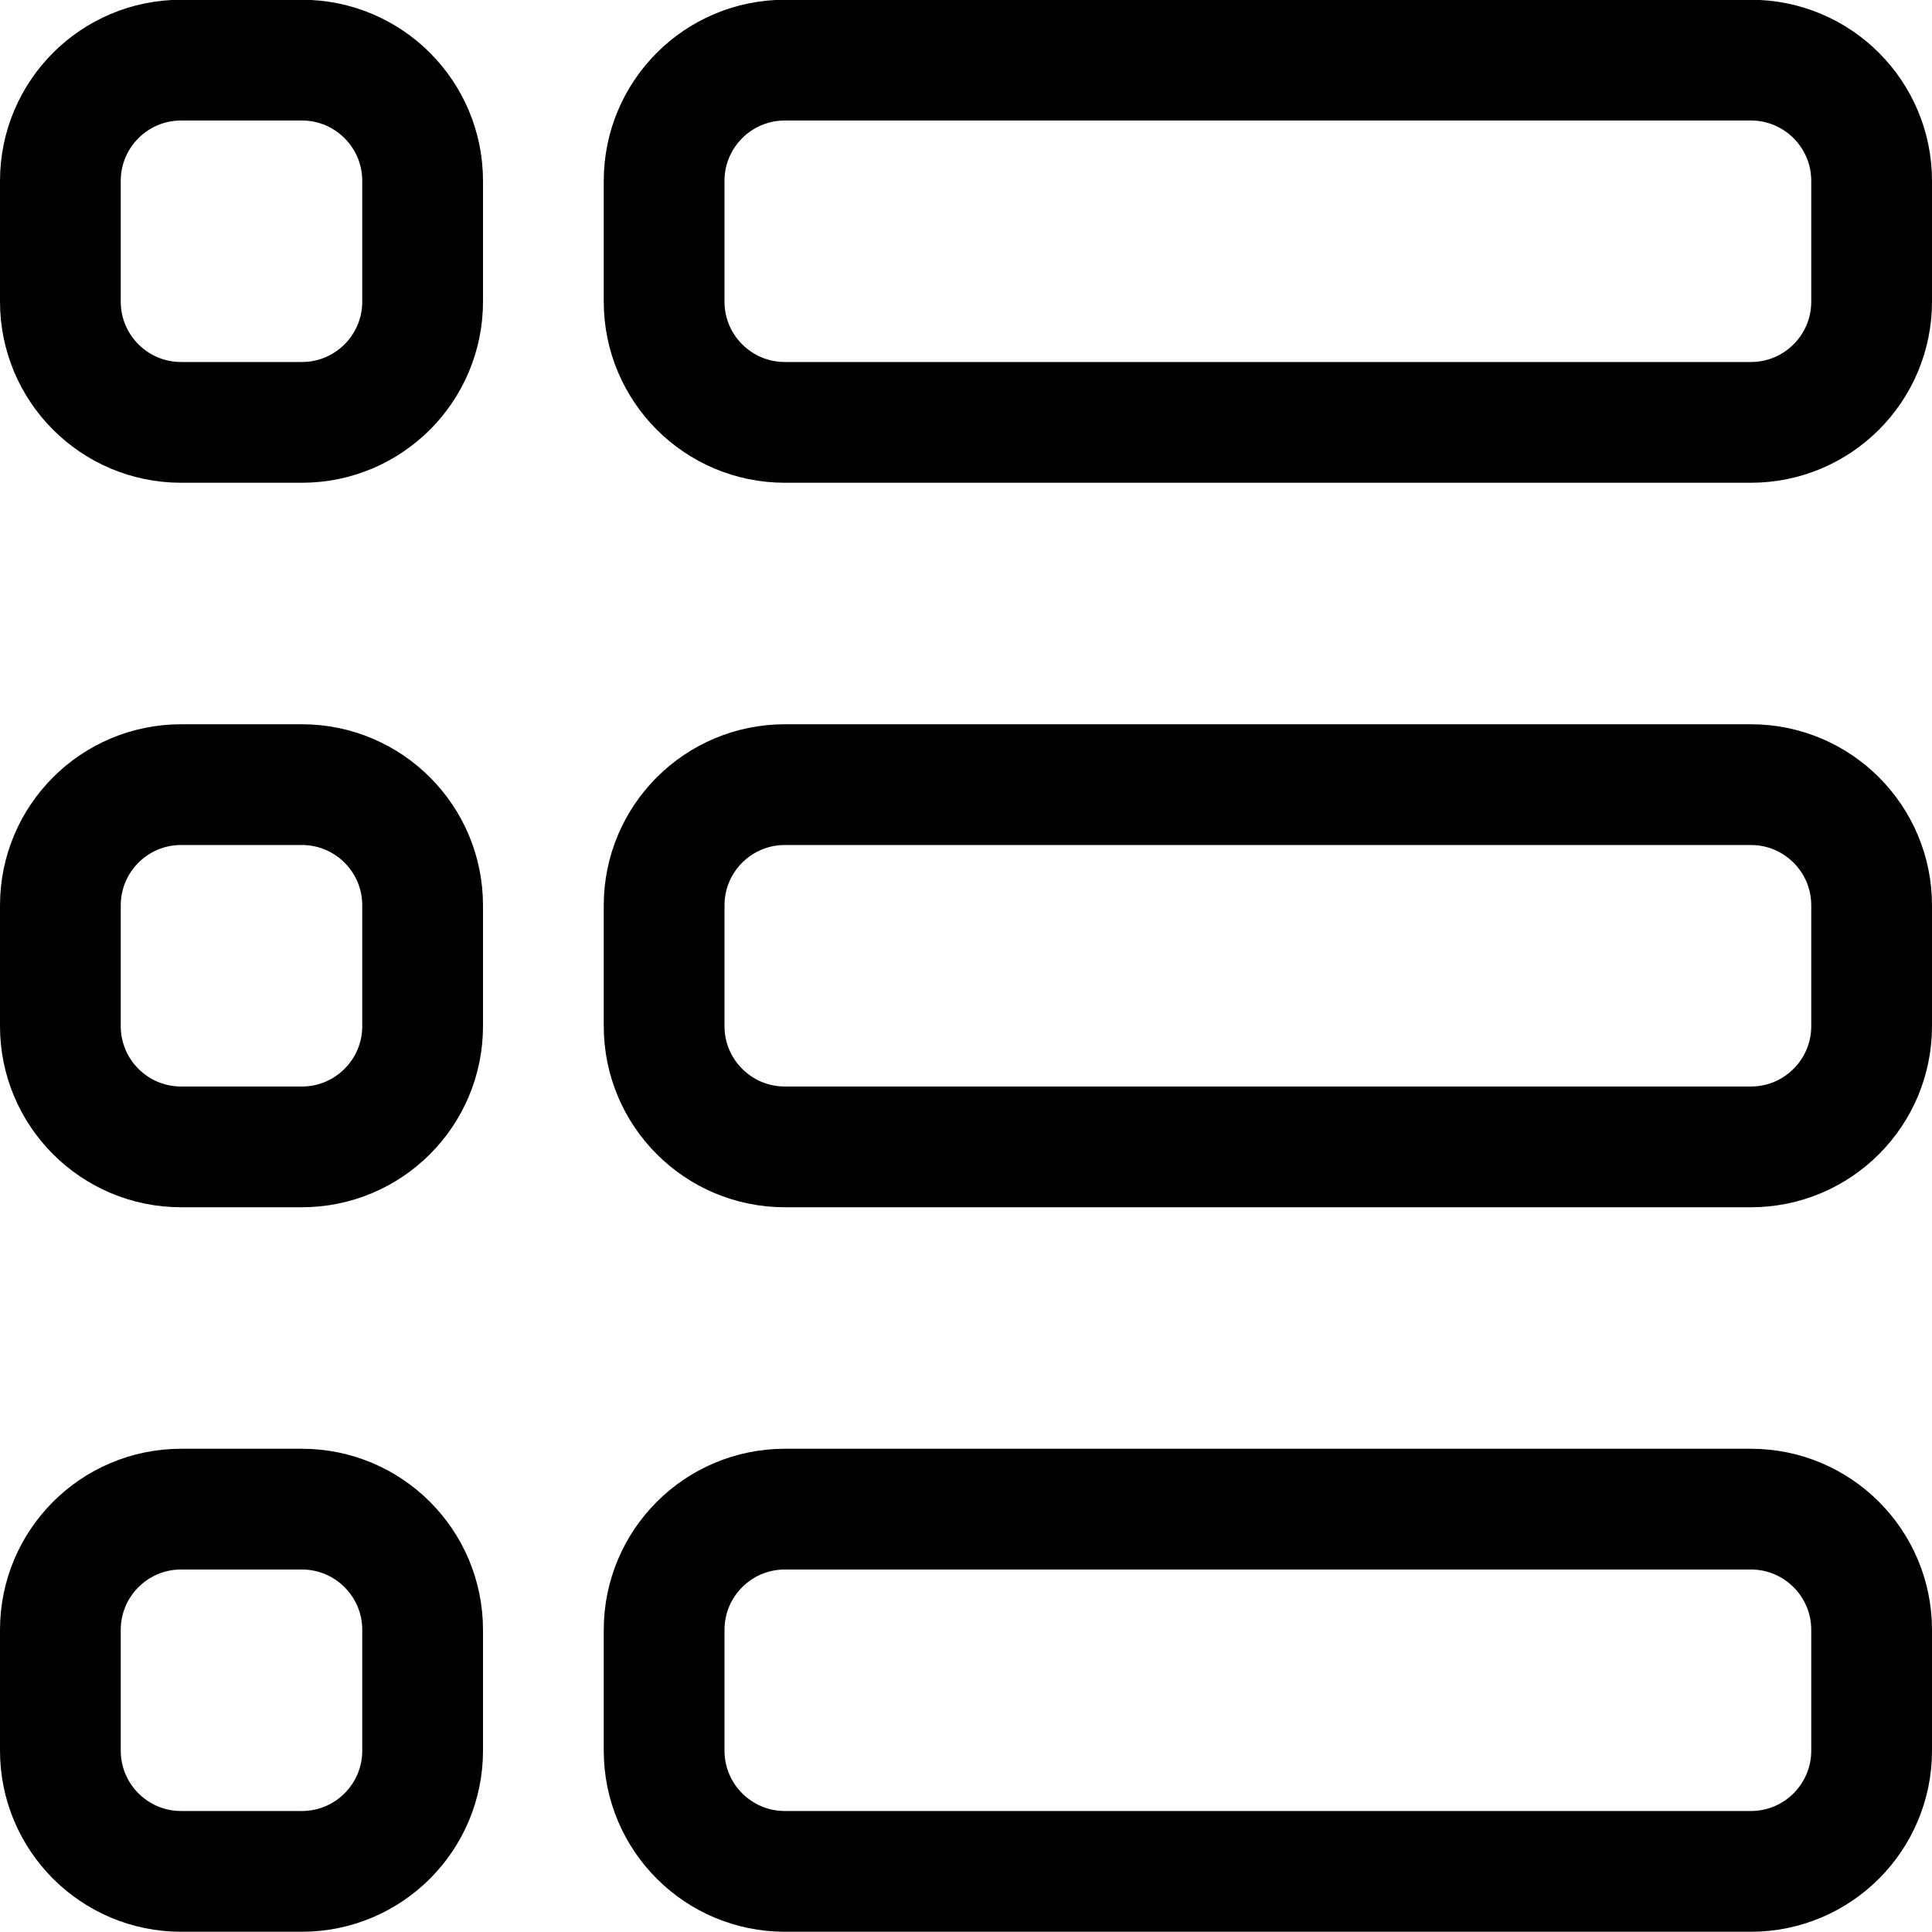
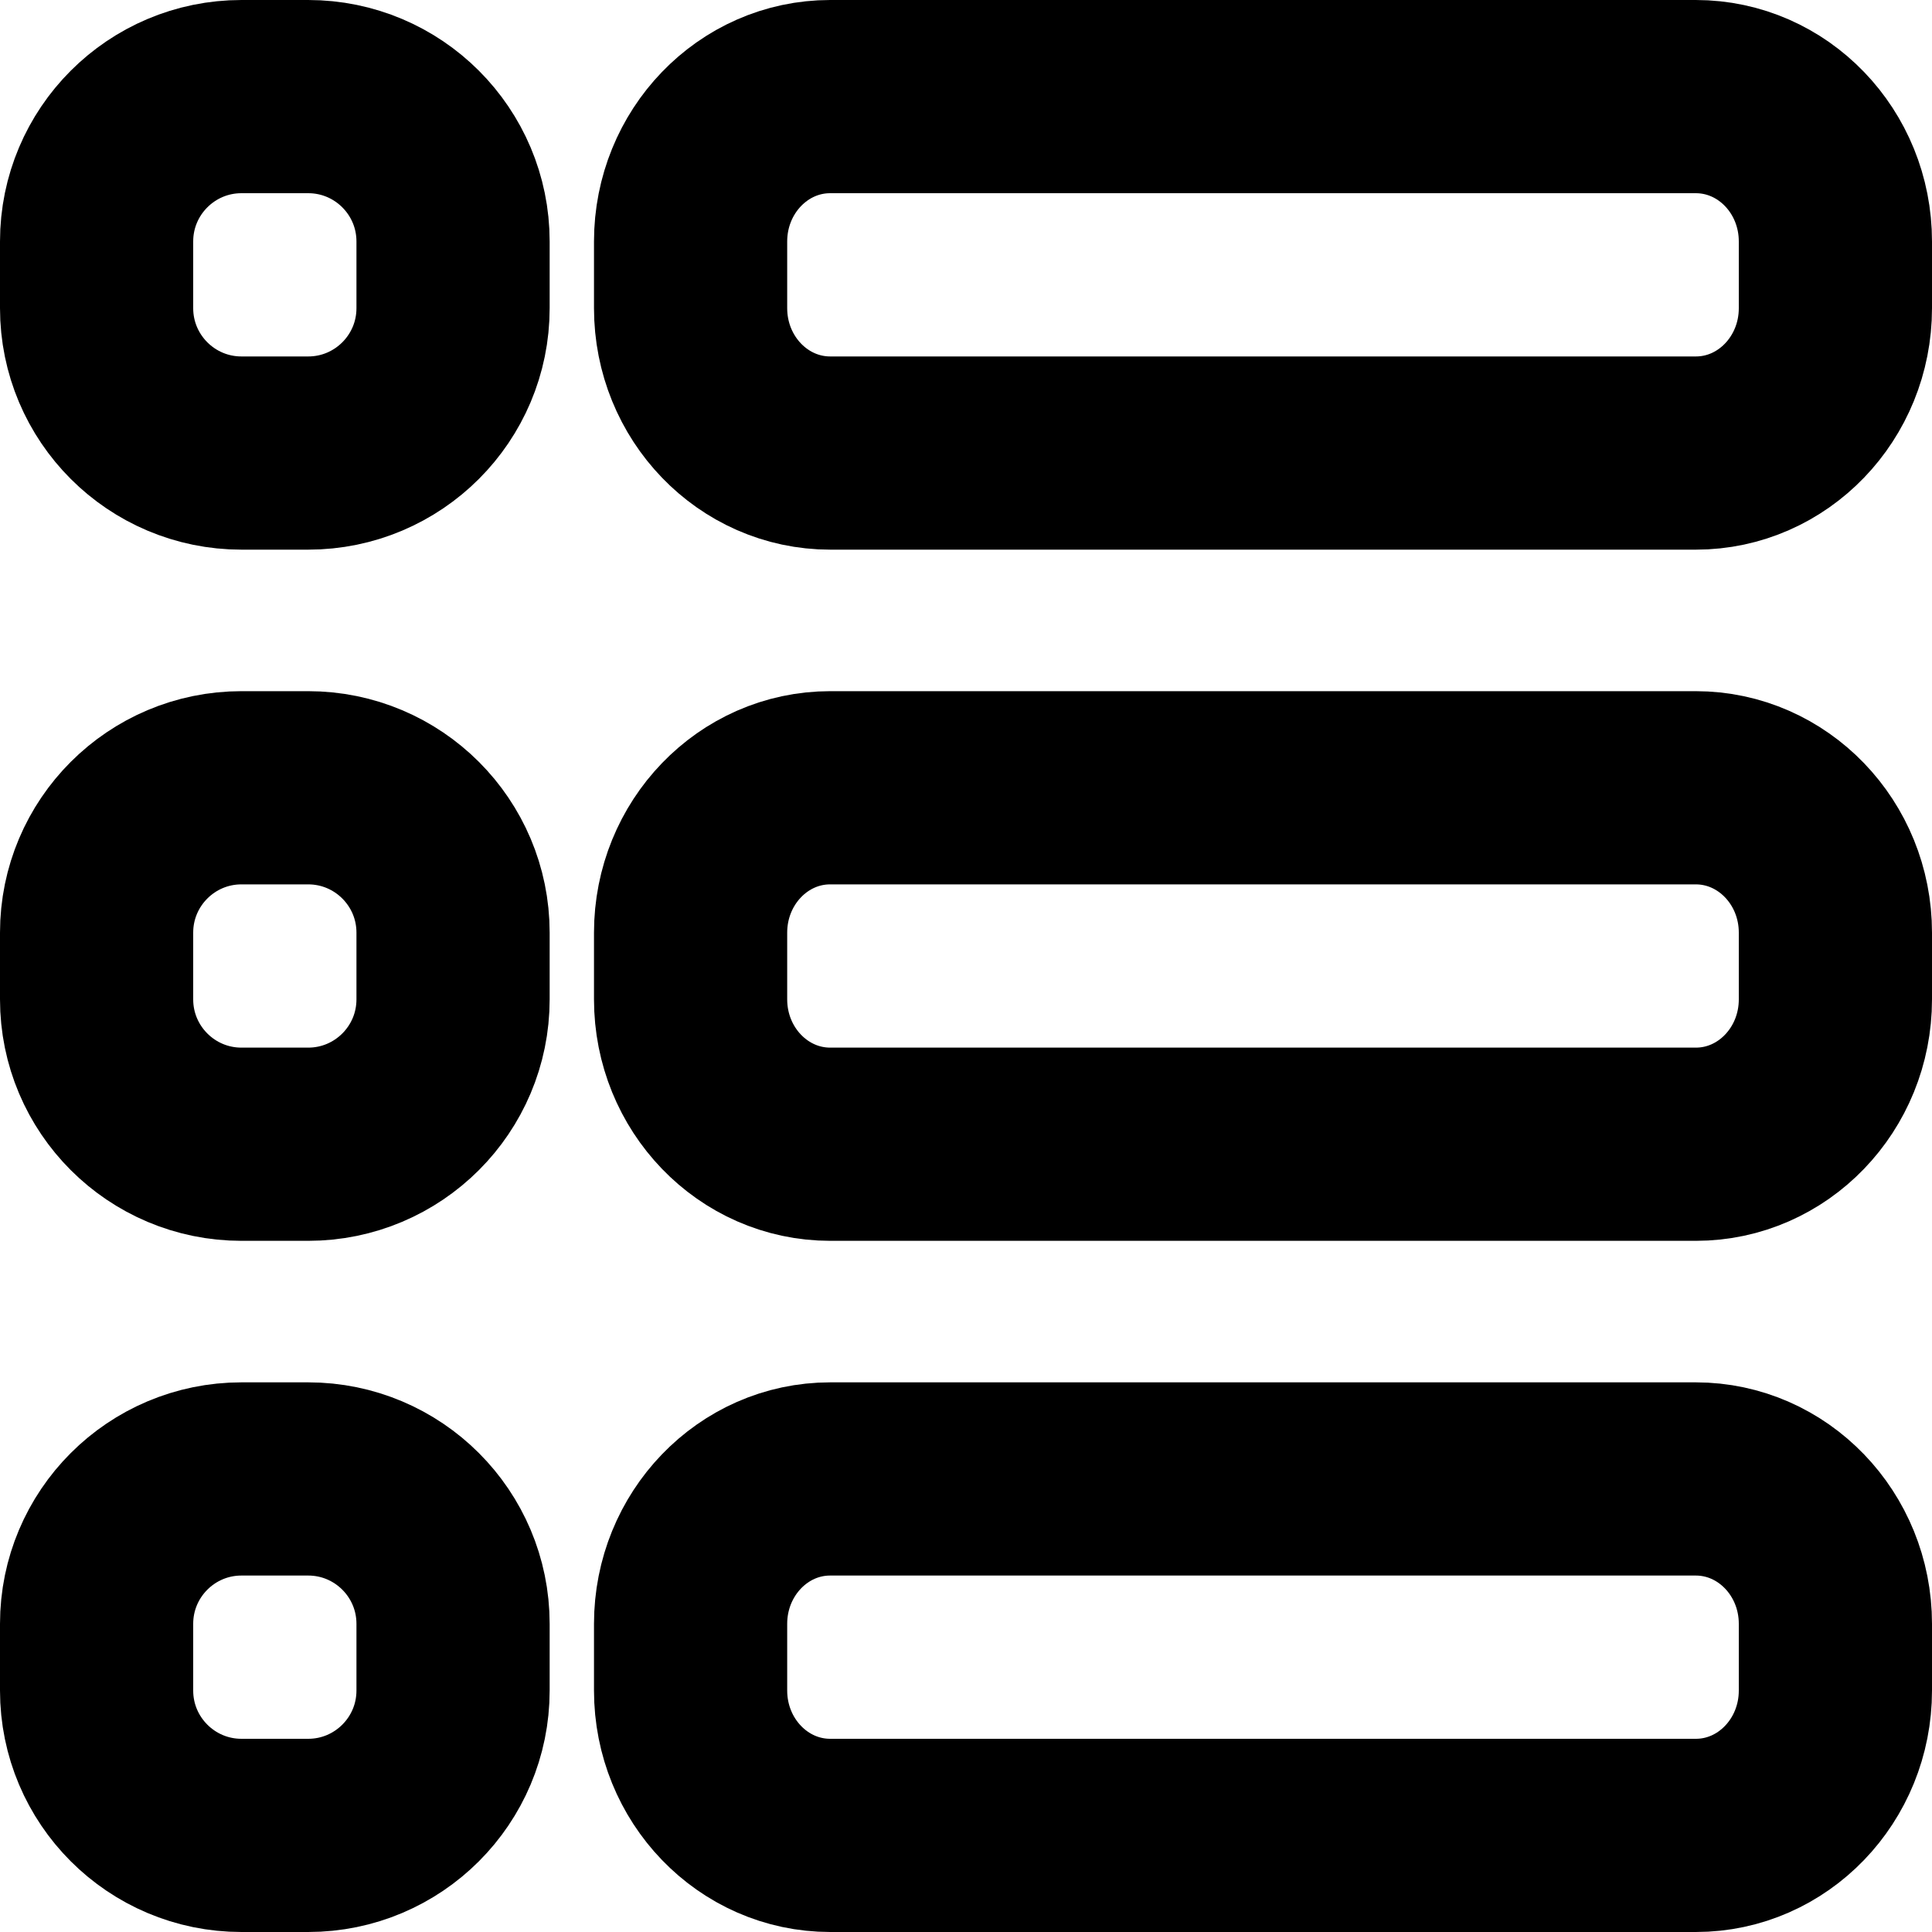
- <svg xmlns="http://www.w3.org/2000/svg" viewBox="0 0 24 24">
-   <defs>
-     <style>.a{fill:none;stroke:currentColor;stroke-linecap:round;stroke-linejoin:round;stroke-width:1.5px}</style>
-   </defs>
-   <rect class="a" x="8.25" y=".747" width="15" height="4.5" rx="1.5" ry="1.5" />
-   <rect class="a" x="8.25" y="9.747" width="15" height="4.5" rx="1.5" ry="1.5" />
-   <rect class="a" x="8.25" y="18.747" width="15" height="4.5" rx="1.5" ry="1.5" />
-   <rect class="a" x=".75" y=".747" width="4.5" height="4.5" rx="1.5" ry="1.5" />
-   <rect class="a" x=".75" y="9.747" width="4.5" height="4.5" rx="1.5" ry="1.5" />
-   <rect class="a" x=".75" y="18.747" width="4.5" height="4.5" rx="1.5" ry="1.5" />
+ <svg xmlns="http://www.w3.org/2000/svg" version="1.1" id="Layer_1" x="0" y="0" viewBox="0 0 20 20" xml:space="preserve">
+   <g id="grid-view" fill="none" stroke="currentColor" stroke-width="2" stroke-linecap="round" stroke-linejoin="round">
+     <path id="Rectangle_316" d="M8.594 1h8.96c.8 0 1.446.672 1.446 1.5v.69c0 .828-.647 1.5-1.445 1.5h-8.96c-.799 0-1.446-.672-1.446-1.5V2.5c0-.828.647-1.5 1.445-1.5z" />
+     <path id="Rectangle_317" d="M8.594 8.155h8.96c.799 0 1.446.672 1.446 1.5v.69c0 .828-.647 1.5-1.445 1.5h-8.96c-.799 0-1.446-.672-1.446-1.5v-.69c0-.828.647-1.5 1.445-1.5z" />
+     <path id="Rectangle_318" d="M8.594 15.31h8.96c.799 0 1.446.672 1.446 1.5v.69c0 .828-.647 1.5-1.445 1.5h-8.96c-.799 0-1.446-.672-1.446-1.5v-.69c0-.828.647-1.5 1.445-1.5z" />
+     <path id="Rectangle_319" d="M2.5 1h.69a1.5 1.5 0 011.5 1.5v.69a1.5 1.5 0 01-1.5 1.5H2.5A1.5 1.5 0 011 3.19V2.5A1.5 1.5 0 012.5 1z" />
+     <path id="Rectangle_320" d="M2.5 8.155h.69a1.5 1.5 0 011.5 1.5v.69a1.5 1.5 0 01-1.5 1.5H2.5a1.5 1.5 0 01-1.5-1.5v-.69a1.5 1.5 0 011.5-1.5z" />
+     <path id="Rectangle_321" d="M2.5 15.31h.69a1.5 1.5 0 011.5 1.5v.69a1.5 1.5 0 01-1.5 1.5H2.5A1.5 1.5 0 011 17.5v-.69a1.5 1.5 0 011.5-1.5z" />
+   </g>
</svg>
